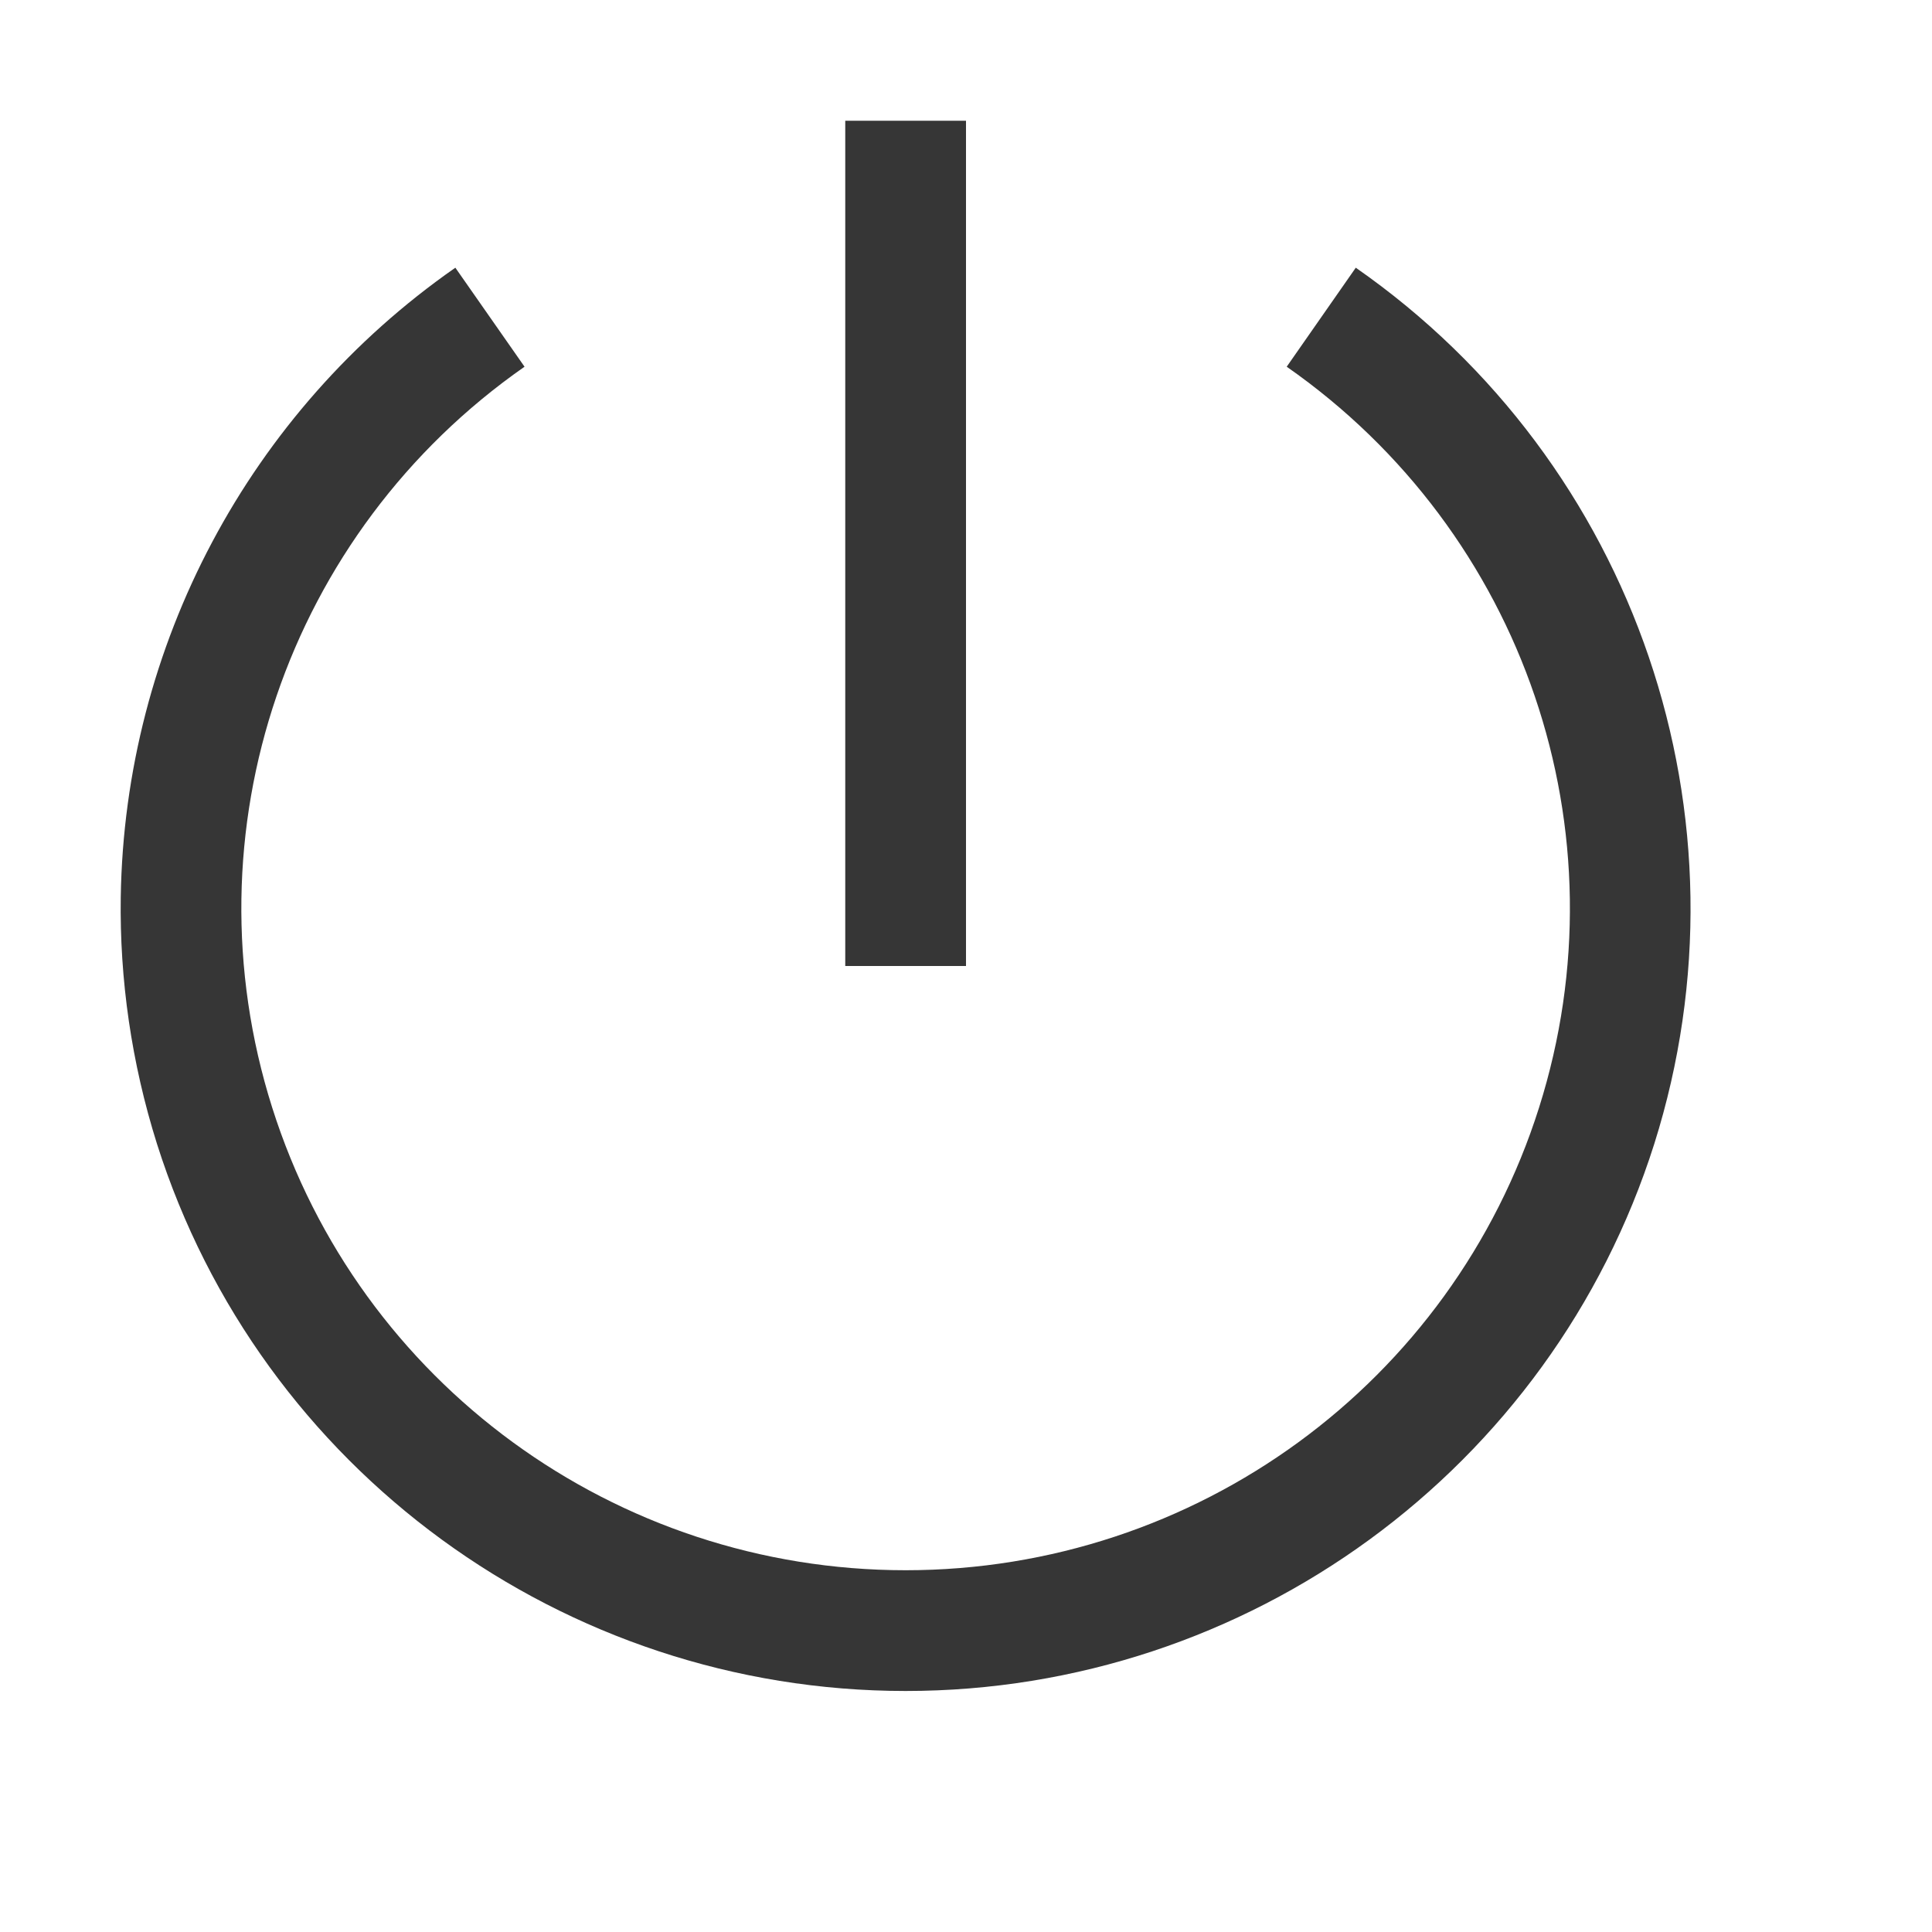
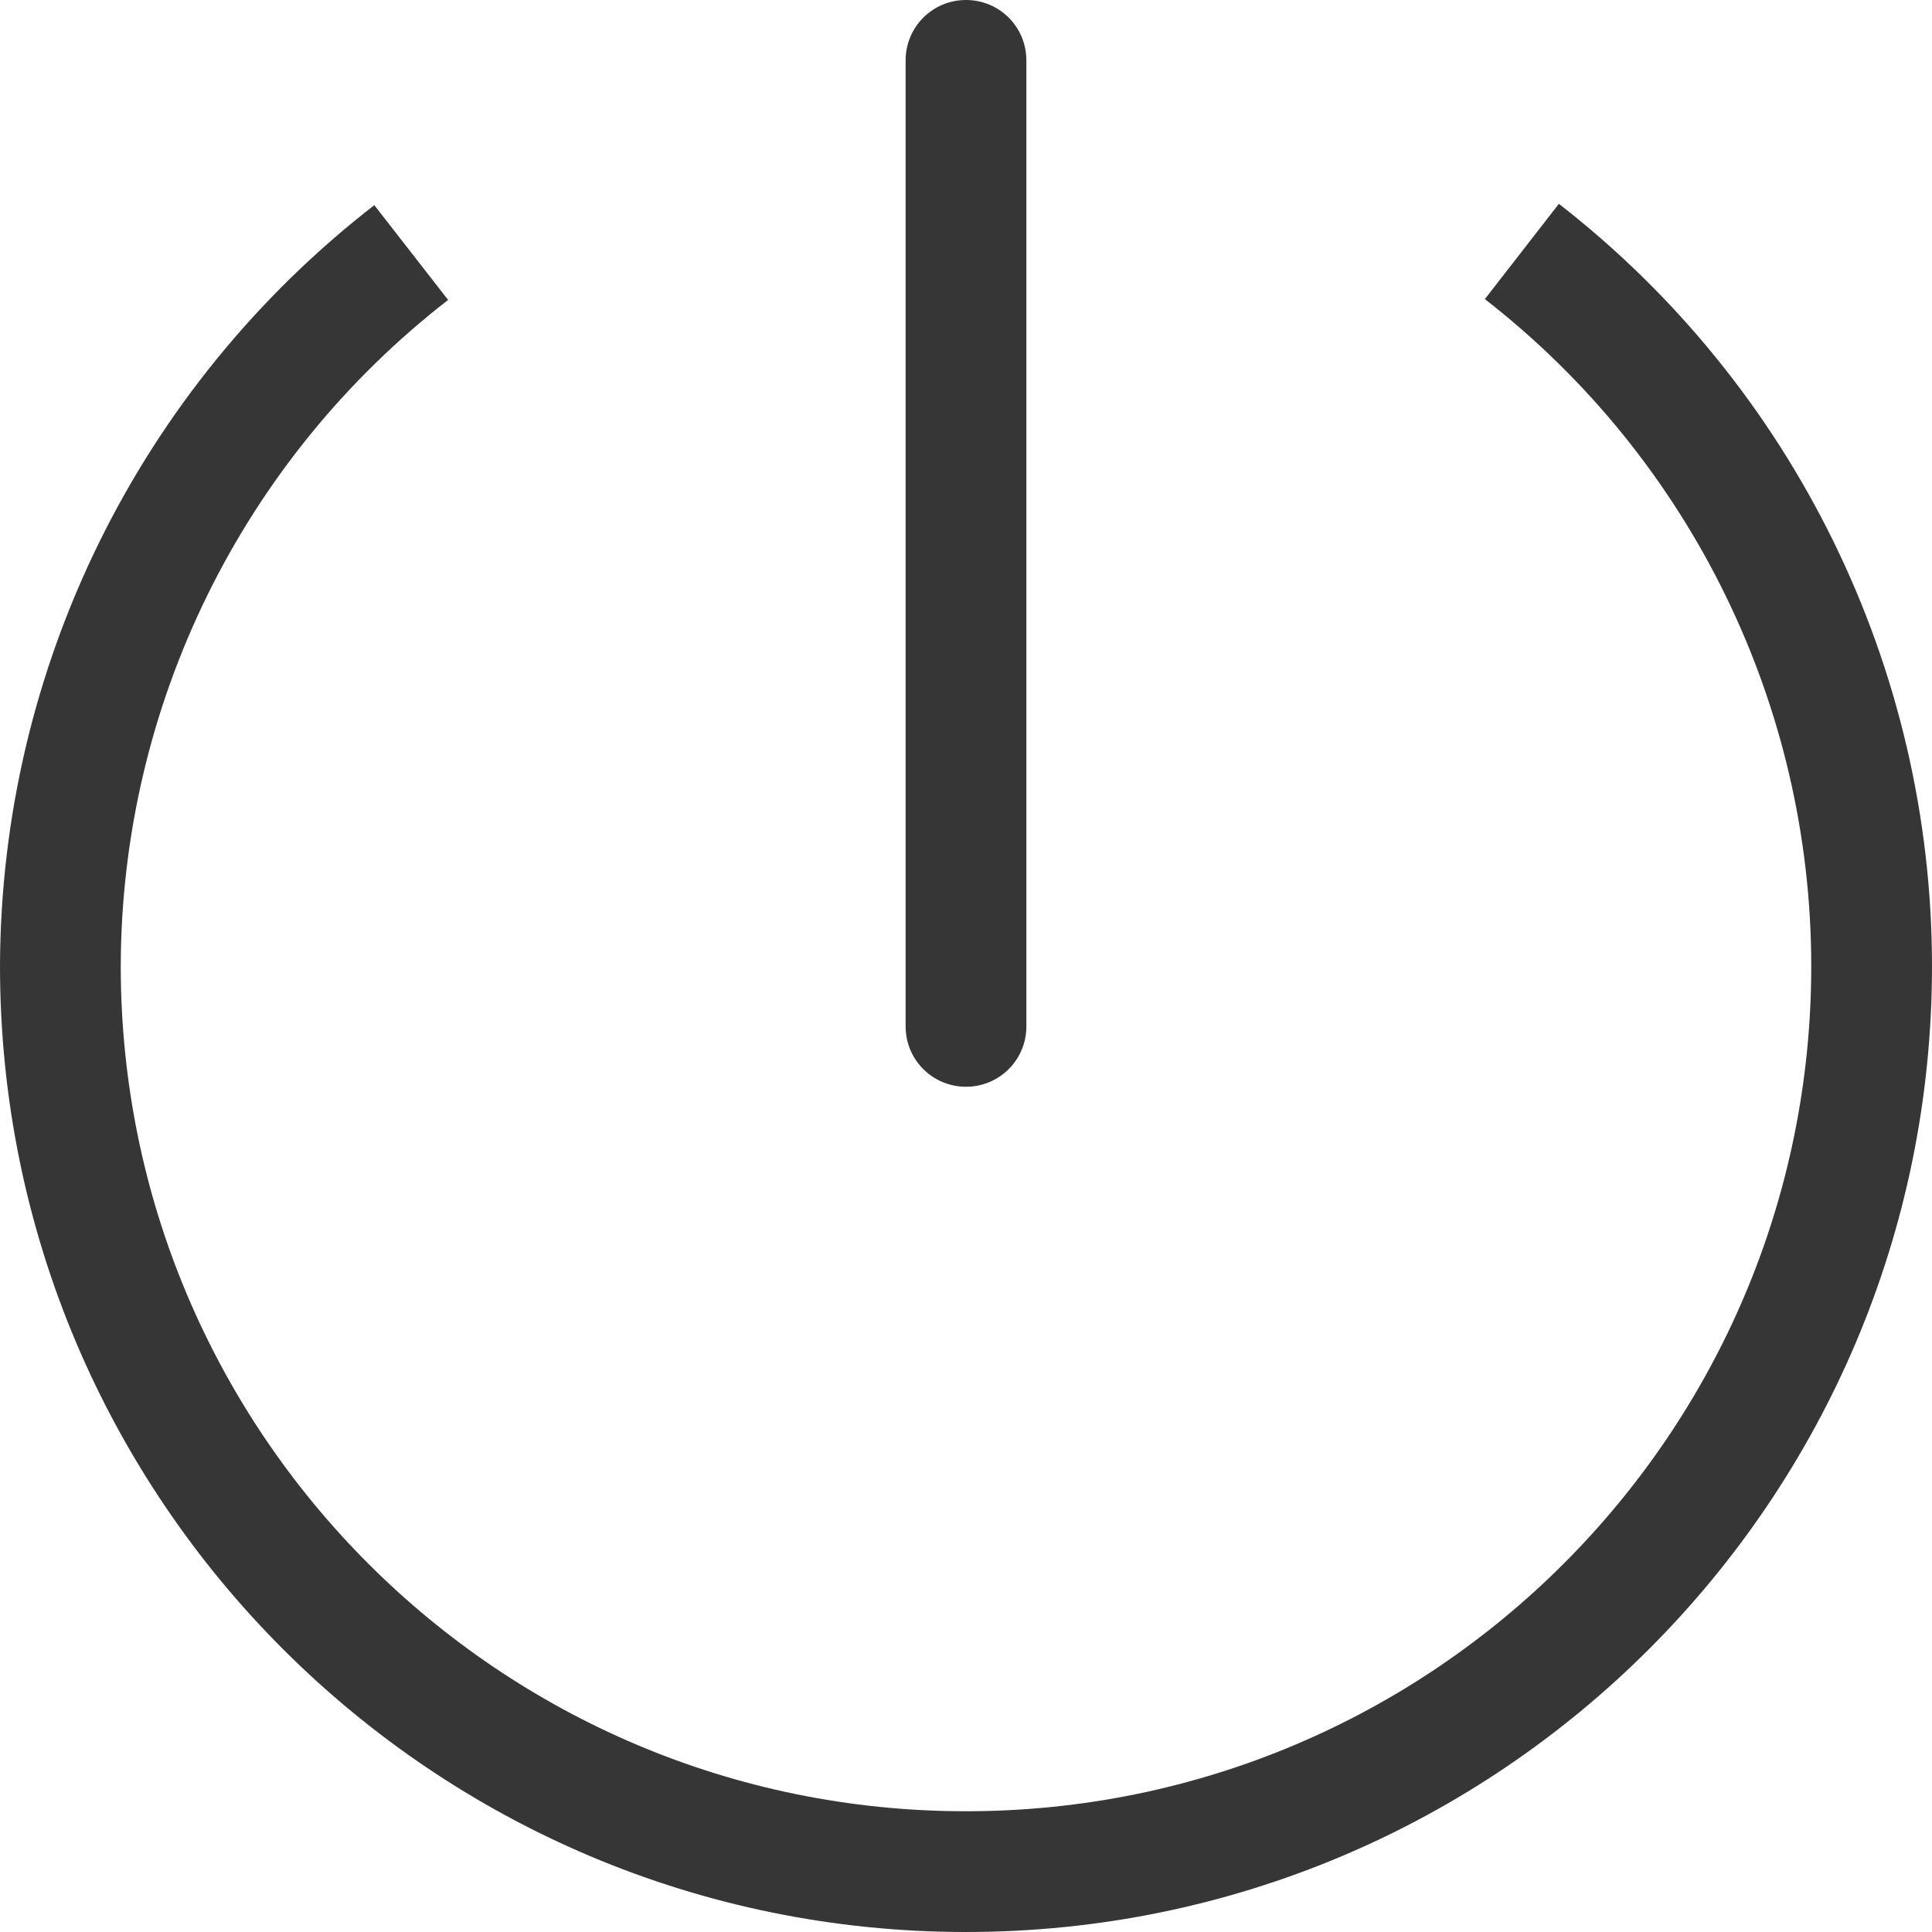
<svg xmlns="http://www.w3.org/2000/svg" width="16" height="16" version="1.1">
-   <g fill="#363636">
-     <path d="m1 7.43c-0.01 0.68 0.088 1.37 0.3 2.043 0.854 2.696 3.366 4.531 6.2 4.531s5.346-1.835 6.2-4.531a6.47 6.47 0 0 0-2.472-7.256l-0.572 0.82c1.968 1.374 2.812 3.853 2.09 6.135s-2.843 3.832-5.246 3.832-4.524-1.55-5.246-3.832 0.122-4.761 2.09-6.135l-0.573-0.82a6.477 6.477 0 0 0-2.771 5.213z" />
-     <path d="m7 1v7h1v-7z" />
-   </g>
+   <path d="m8 0c-0.277 0-0.5 0.223-0.5 0.5v8c0 0.277 0.223 0.5 0.5 0.5s0.5-0.223 0.5-0.5v-8c0-0.277-0.223-0.5-0.5-0.5zm4.91 1.688-0.613 0.789a7 7 0 0 1 2.703 5.523 7 7 0 0 1-7 7 7 7 0 0 1-7-7 7 7 0 0 1 2.711-5.516l-0.611-0.785a8 8 0 0 0-3.1 6.301 8 8 0 0 0 8 8 8 8 0 0 0 8-8 8 8 0 0 0-3.09-6.312z" fill="#363636" />
</svg>
